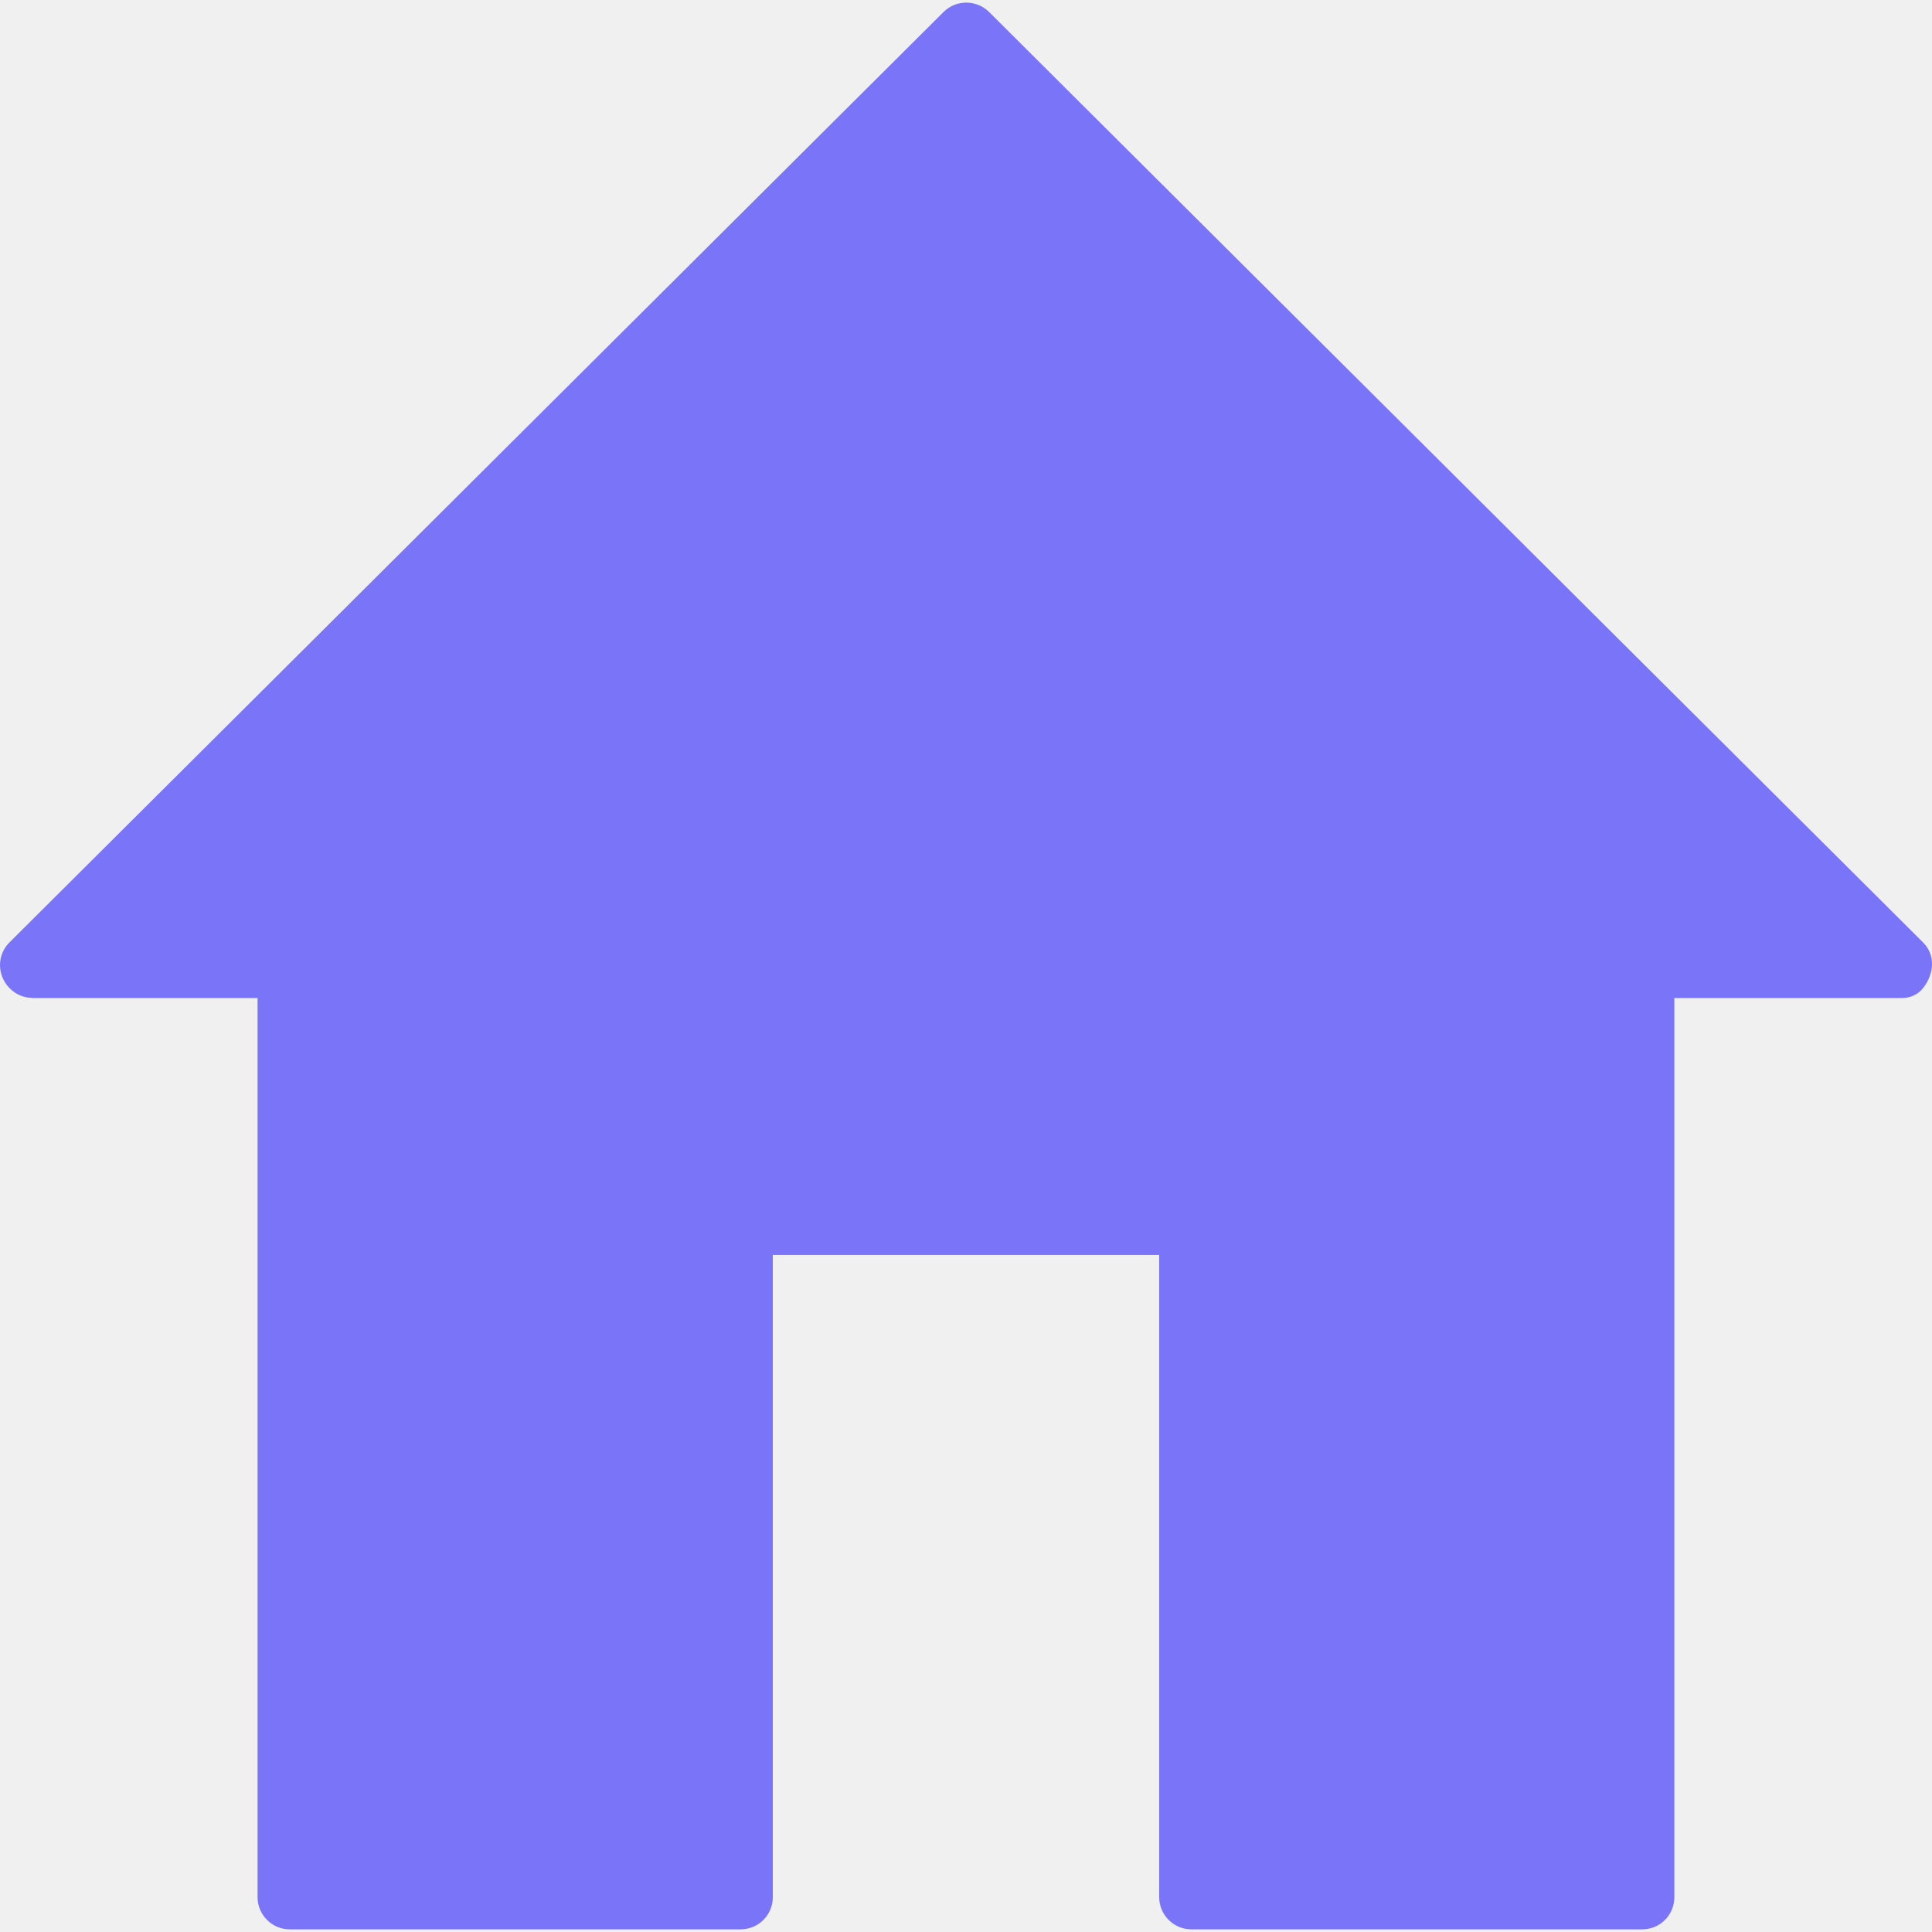
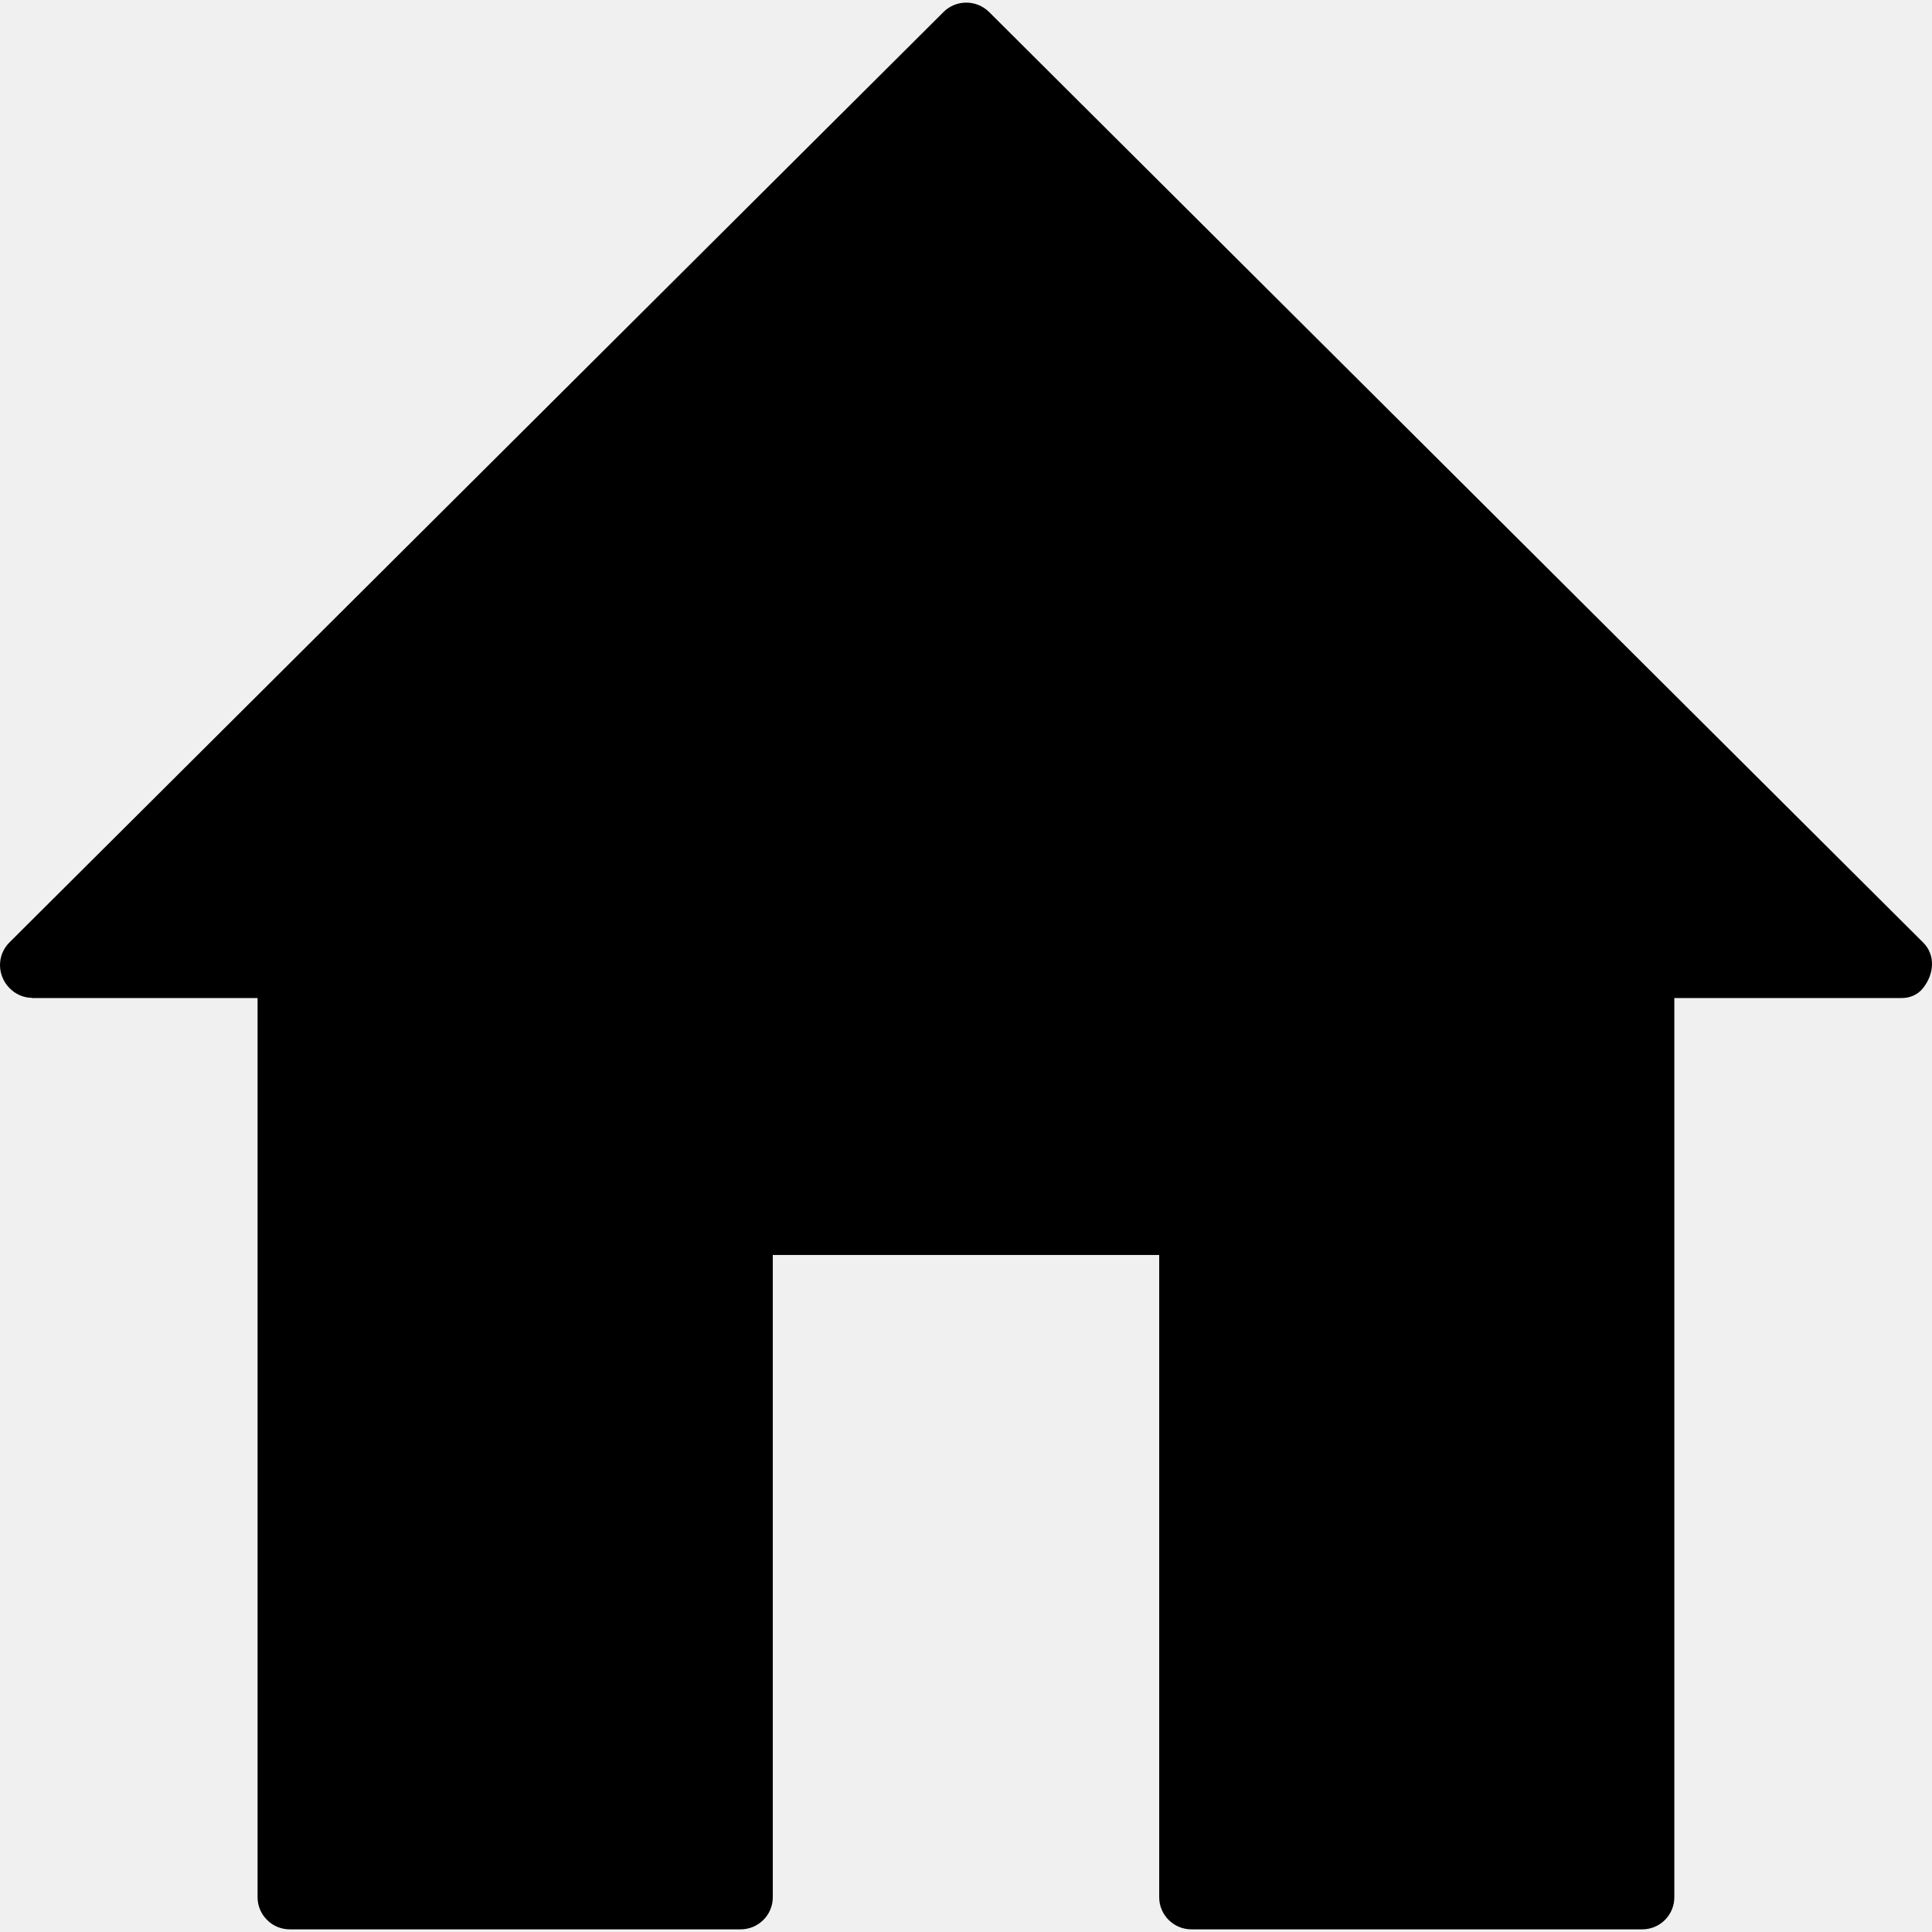
<svg xmlns="http://www.w3.org/2000/svg" width="19" height="19" viewBox="0 0 19 19" fill="none">
  <g clip-path="url(#clip0_2020_35)">
-     <path d="M18.913 9.269L9.727 0.118C9.603 -0.005 9.402 -0.005 9.279 0.118L0.092 9.269C-0.032 9.393 -0.029 9.591 0.092 9.716C0.154 9.78 0.235 9.813 0.315 9.813V9.815H2.533V18.658C2.533 18.746 2.569 18.824 2.626 18.881C2.683 18.939 2.763 18.974 2.85 18.974H7.283C7.458 18.974 7.6 18.833 7.6 18.658V12.342H11.4V18.658C11.4 18.832 11.542 18.974 11.717 18.974H16.15C16.325 18.974 16.466 18.833 16.466 18.658V9.815H18.699C18.782 9.816 18.86 9.784 18.913 9.716C19.021 9.579 19.037 9.393 18.913 9.269Z" fill="#7A75F8" />
+     <path d="M18.913 9.269L9.727 0.118C9.603 -0.005 9.402 -0.005 9.279 0.118L0.092 9.269C-0.032 9.393 -0.029 9.591 0.092 9.716C0.154 9.78 0.235 9.813 0.315 9.813V9.815H2.533V18.658C2.533 18.746 2.569 18.824 2.626 18.881C2.683 18.939 2.763 18.974 2.85 18.974H7.283C7.458 18.974 7.6 18.833 7.6 18.658V12.342H11.4V18.658C11.4 18.832 11.542 18.974 11.717 18.974H16.15C16.325 18.974 16.466 18.833 16.466 18.658V9.815H18.699C18.782 9.816 18.86 9.784 18.913 9.716C19.021 9.579 19.037 9.393 18.913 9.269Z" fill="currentColor" />
  </g>
  <defs>
    <clipPath id="clip0_2020_35">
      <rect width="19" height="19" fill="white" />
    </clipPath>
  </defs>
</svg>
